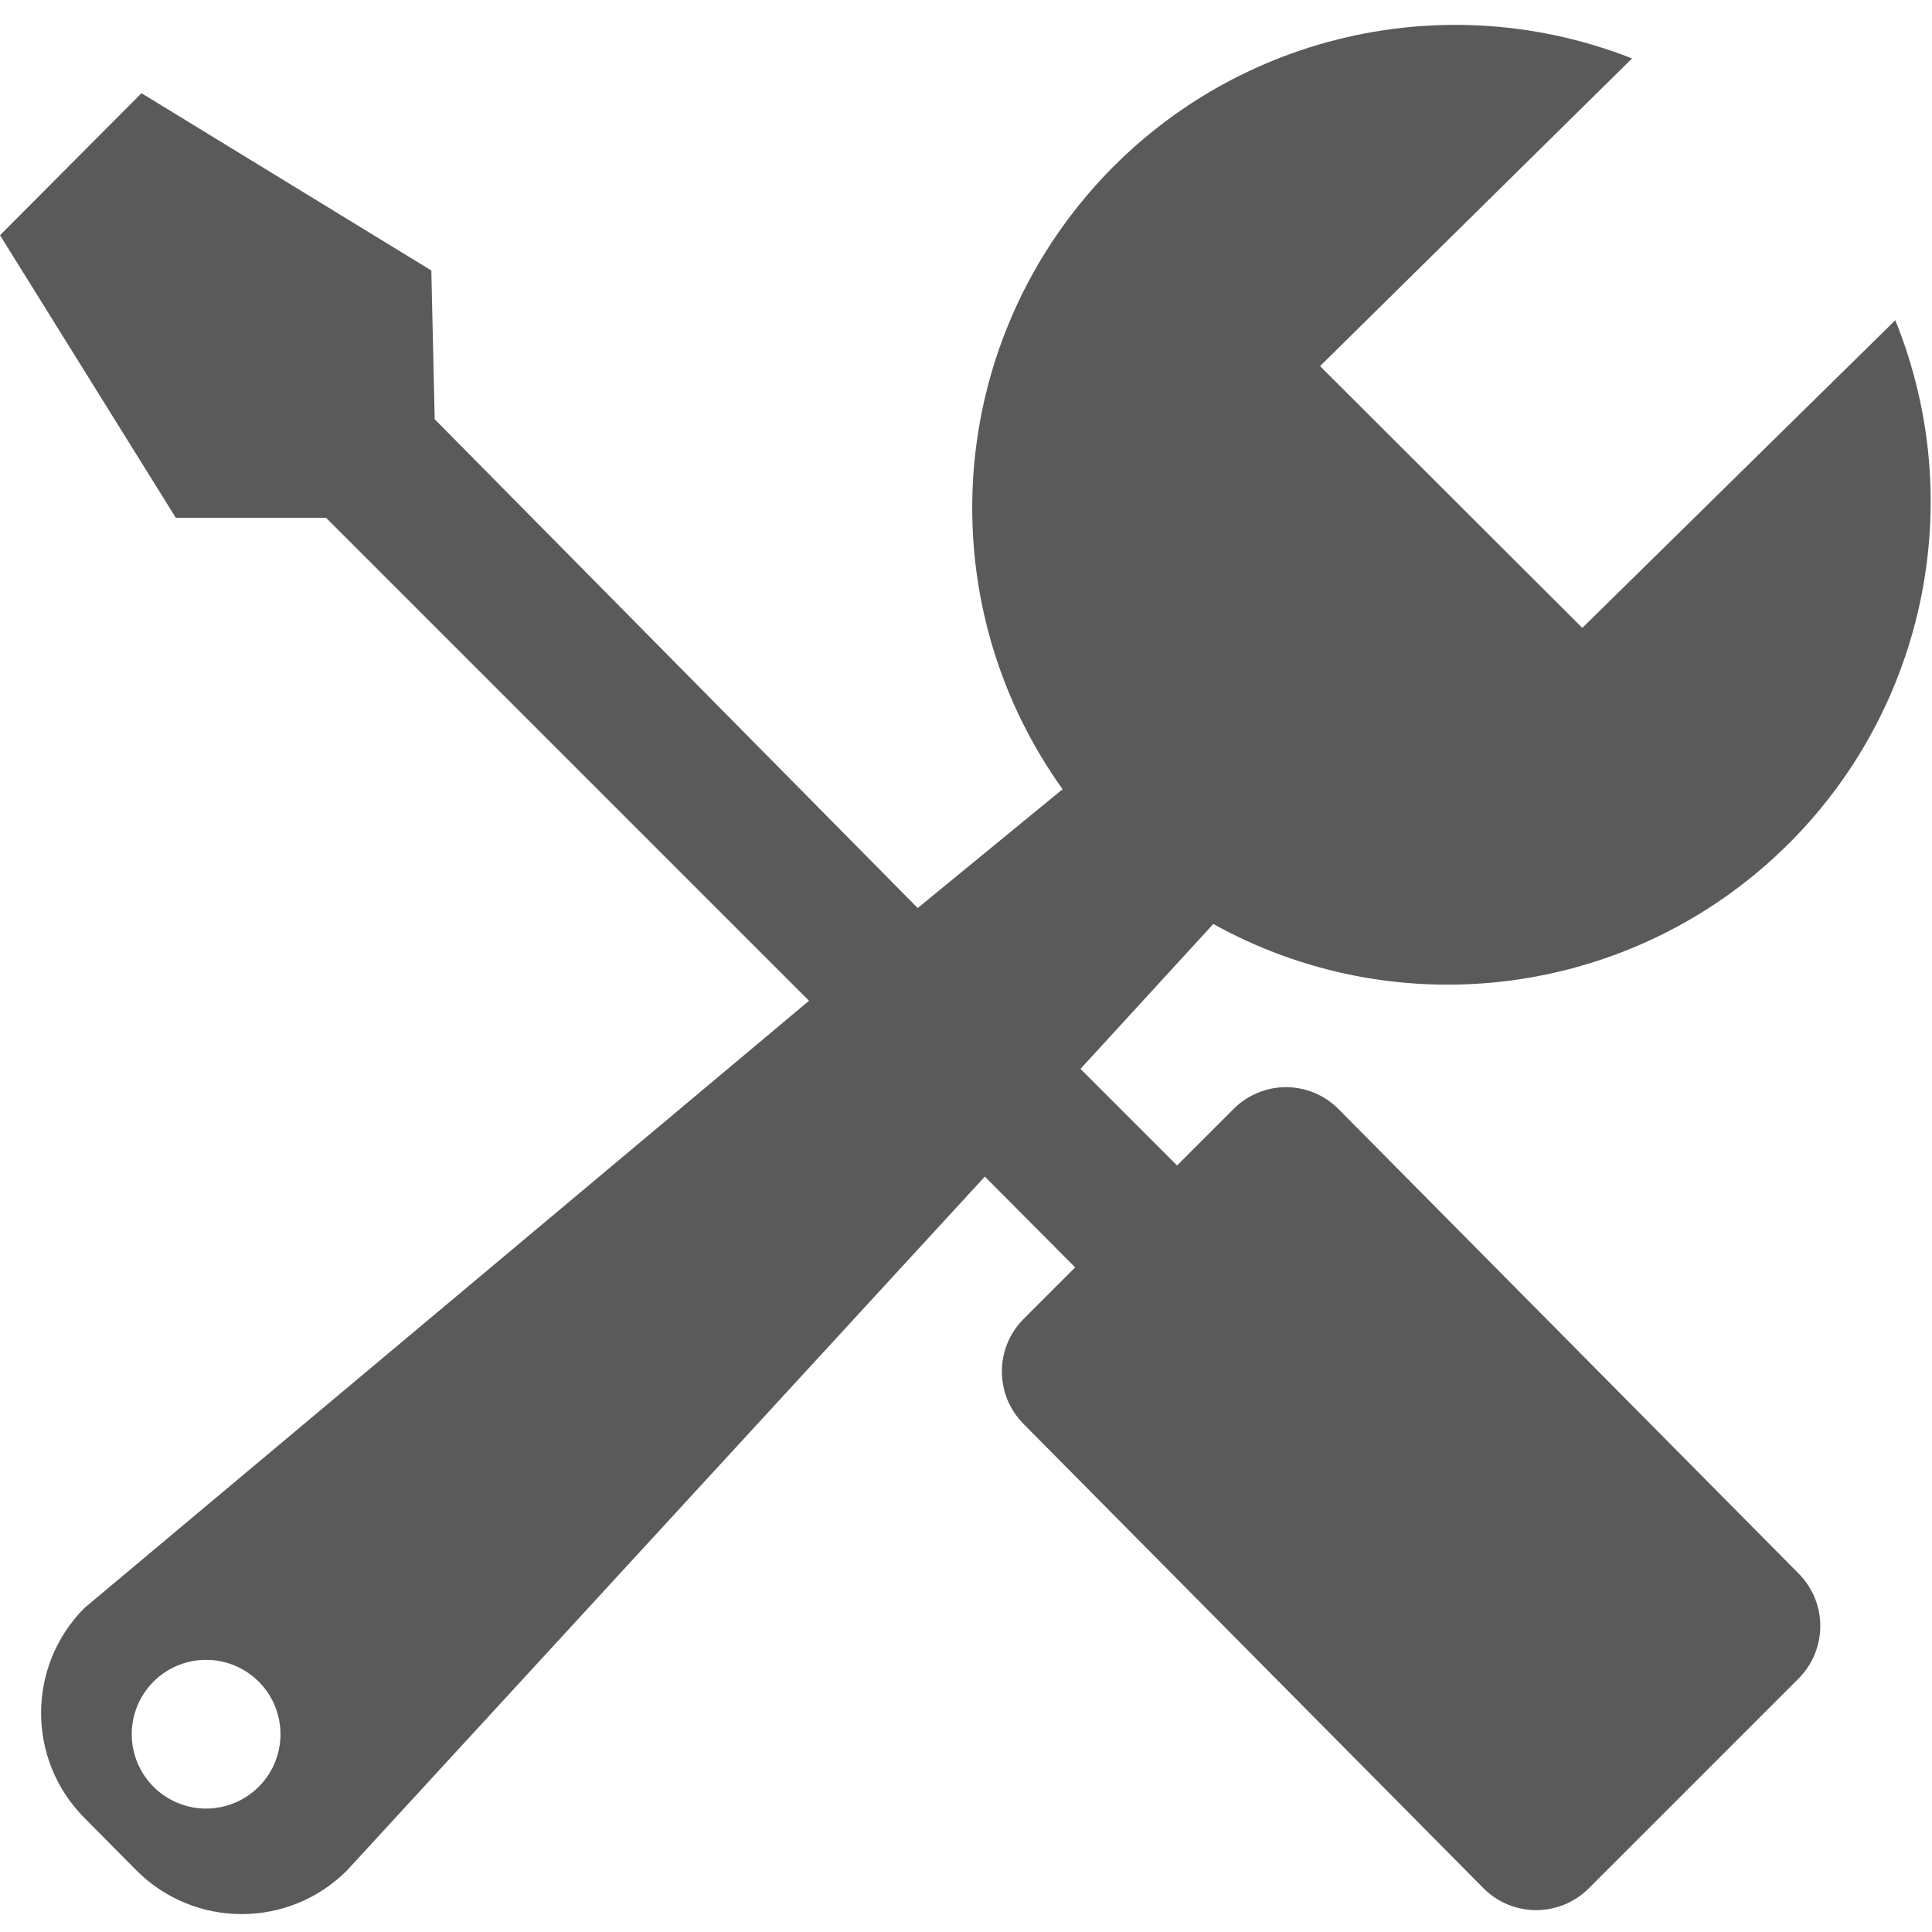
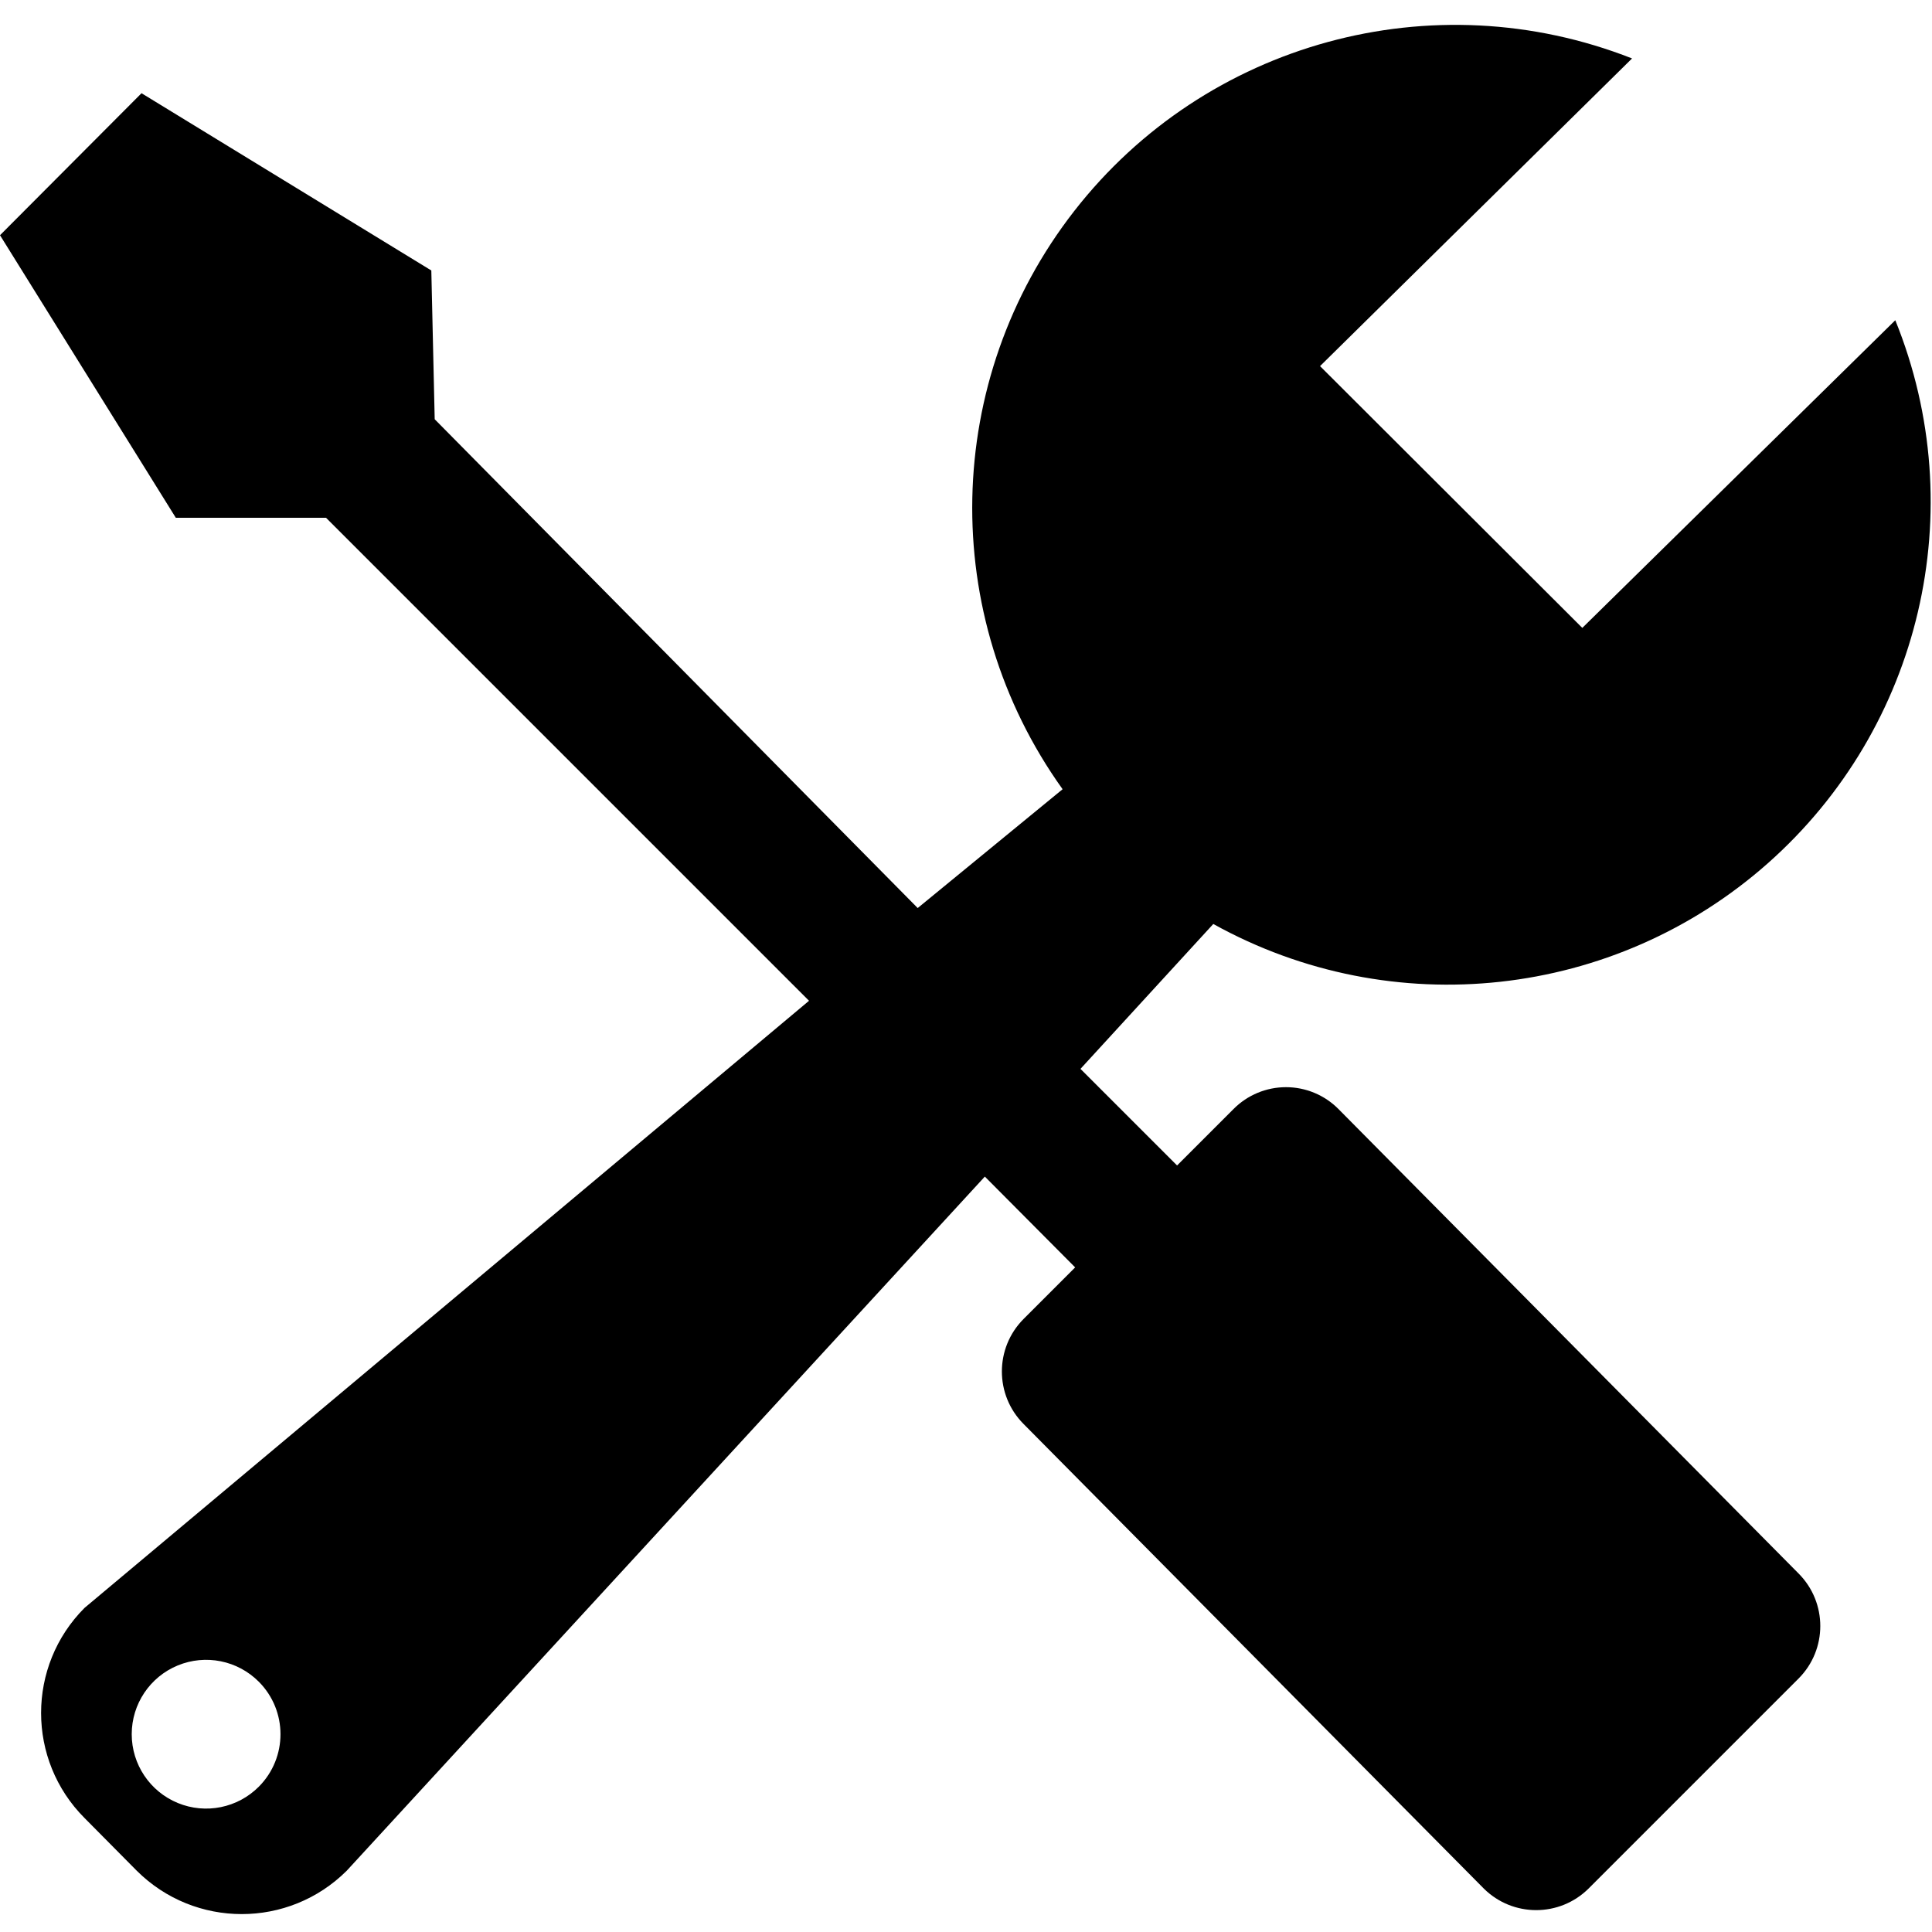
<svg xmlns="http://www.w3.org/2000/svg" id="_01" data-name="01" viewBox="0 0 40 40">
  <defs>
    <style>
            .cls-2{fill:#5a5a5a;fill-rule:evenodd;}
        </style>
  </defs>
-   <path d="M39.24,6.63A10,10,0,0,1,25.12,19.13l-2.75,3,2,2,1.17-1.17a1.53,1.53,0,0,1,2.17,0l9.53,9.62a1.54,1.54,0,0,1,0,2.17l-4.35,4.35a1.54,1.54,0,0,1-2.17,0l-9.53-9.62a1.54,1.54,0,0,1,0-2.17l1.07-1.07-1.87-1.88L7.18,38.73a3.08,3.08,0,0,1-4.35,0L1.75,37.64a3.08,3.08,0,0,1,0-4.35l15-12.57-10-10H3.64L0,4.87,2.93,1.93l6,3.67L9,8.68,19,18.8,22,16.34A10,10,0,0,1,33.79,1.21L27.33,7.58,32.76,13ZM5.36,34.82a1.54,1.54,0,1,0,0,2.17A1.54,1.54,0,0,0,5.36,34.82Z" class="cls-2" />
+   <path d="M39.24,6.63A10,10,0,0,1,25.12,19.13l-2.75,3,2,2,1.17-1.17a1.53,1.53,0,0,1,2.17,0l9.53,9.62a1.54,1.54,0,0,1,0,2.17l-4.35,4.35a1.54,1.54,0,0,1-2.17,0l-9.53-9.62a1.54,1.54,0,0,1,0-2.17l1.07-1.07-1.87-1.88L7.18,38.73a3.08,3.08,0,0,1-4.35,0L1.75,37.64a3.08,3.08,0,0,1,0-4.35l15-12.57-10-10H3.64L0,4.87,2.93,1.93l6,3.67L9,8.68,19,18.8,22,16.34A10,10,0,0,1,33.79,1.21L27.33,7.58,32.76,13ZM5.36,34.82a1.54,1.54,0,1,0,0,2.17A1.54,1.54,0,0,0,5.36,34.82Z" class="fill-p" />
</svg>
